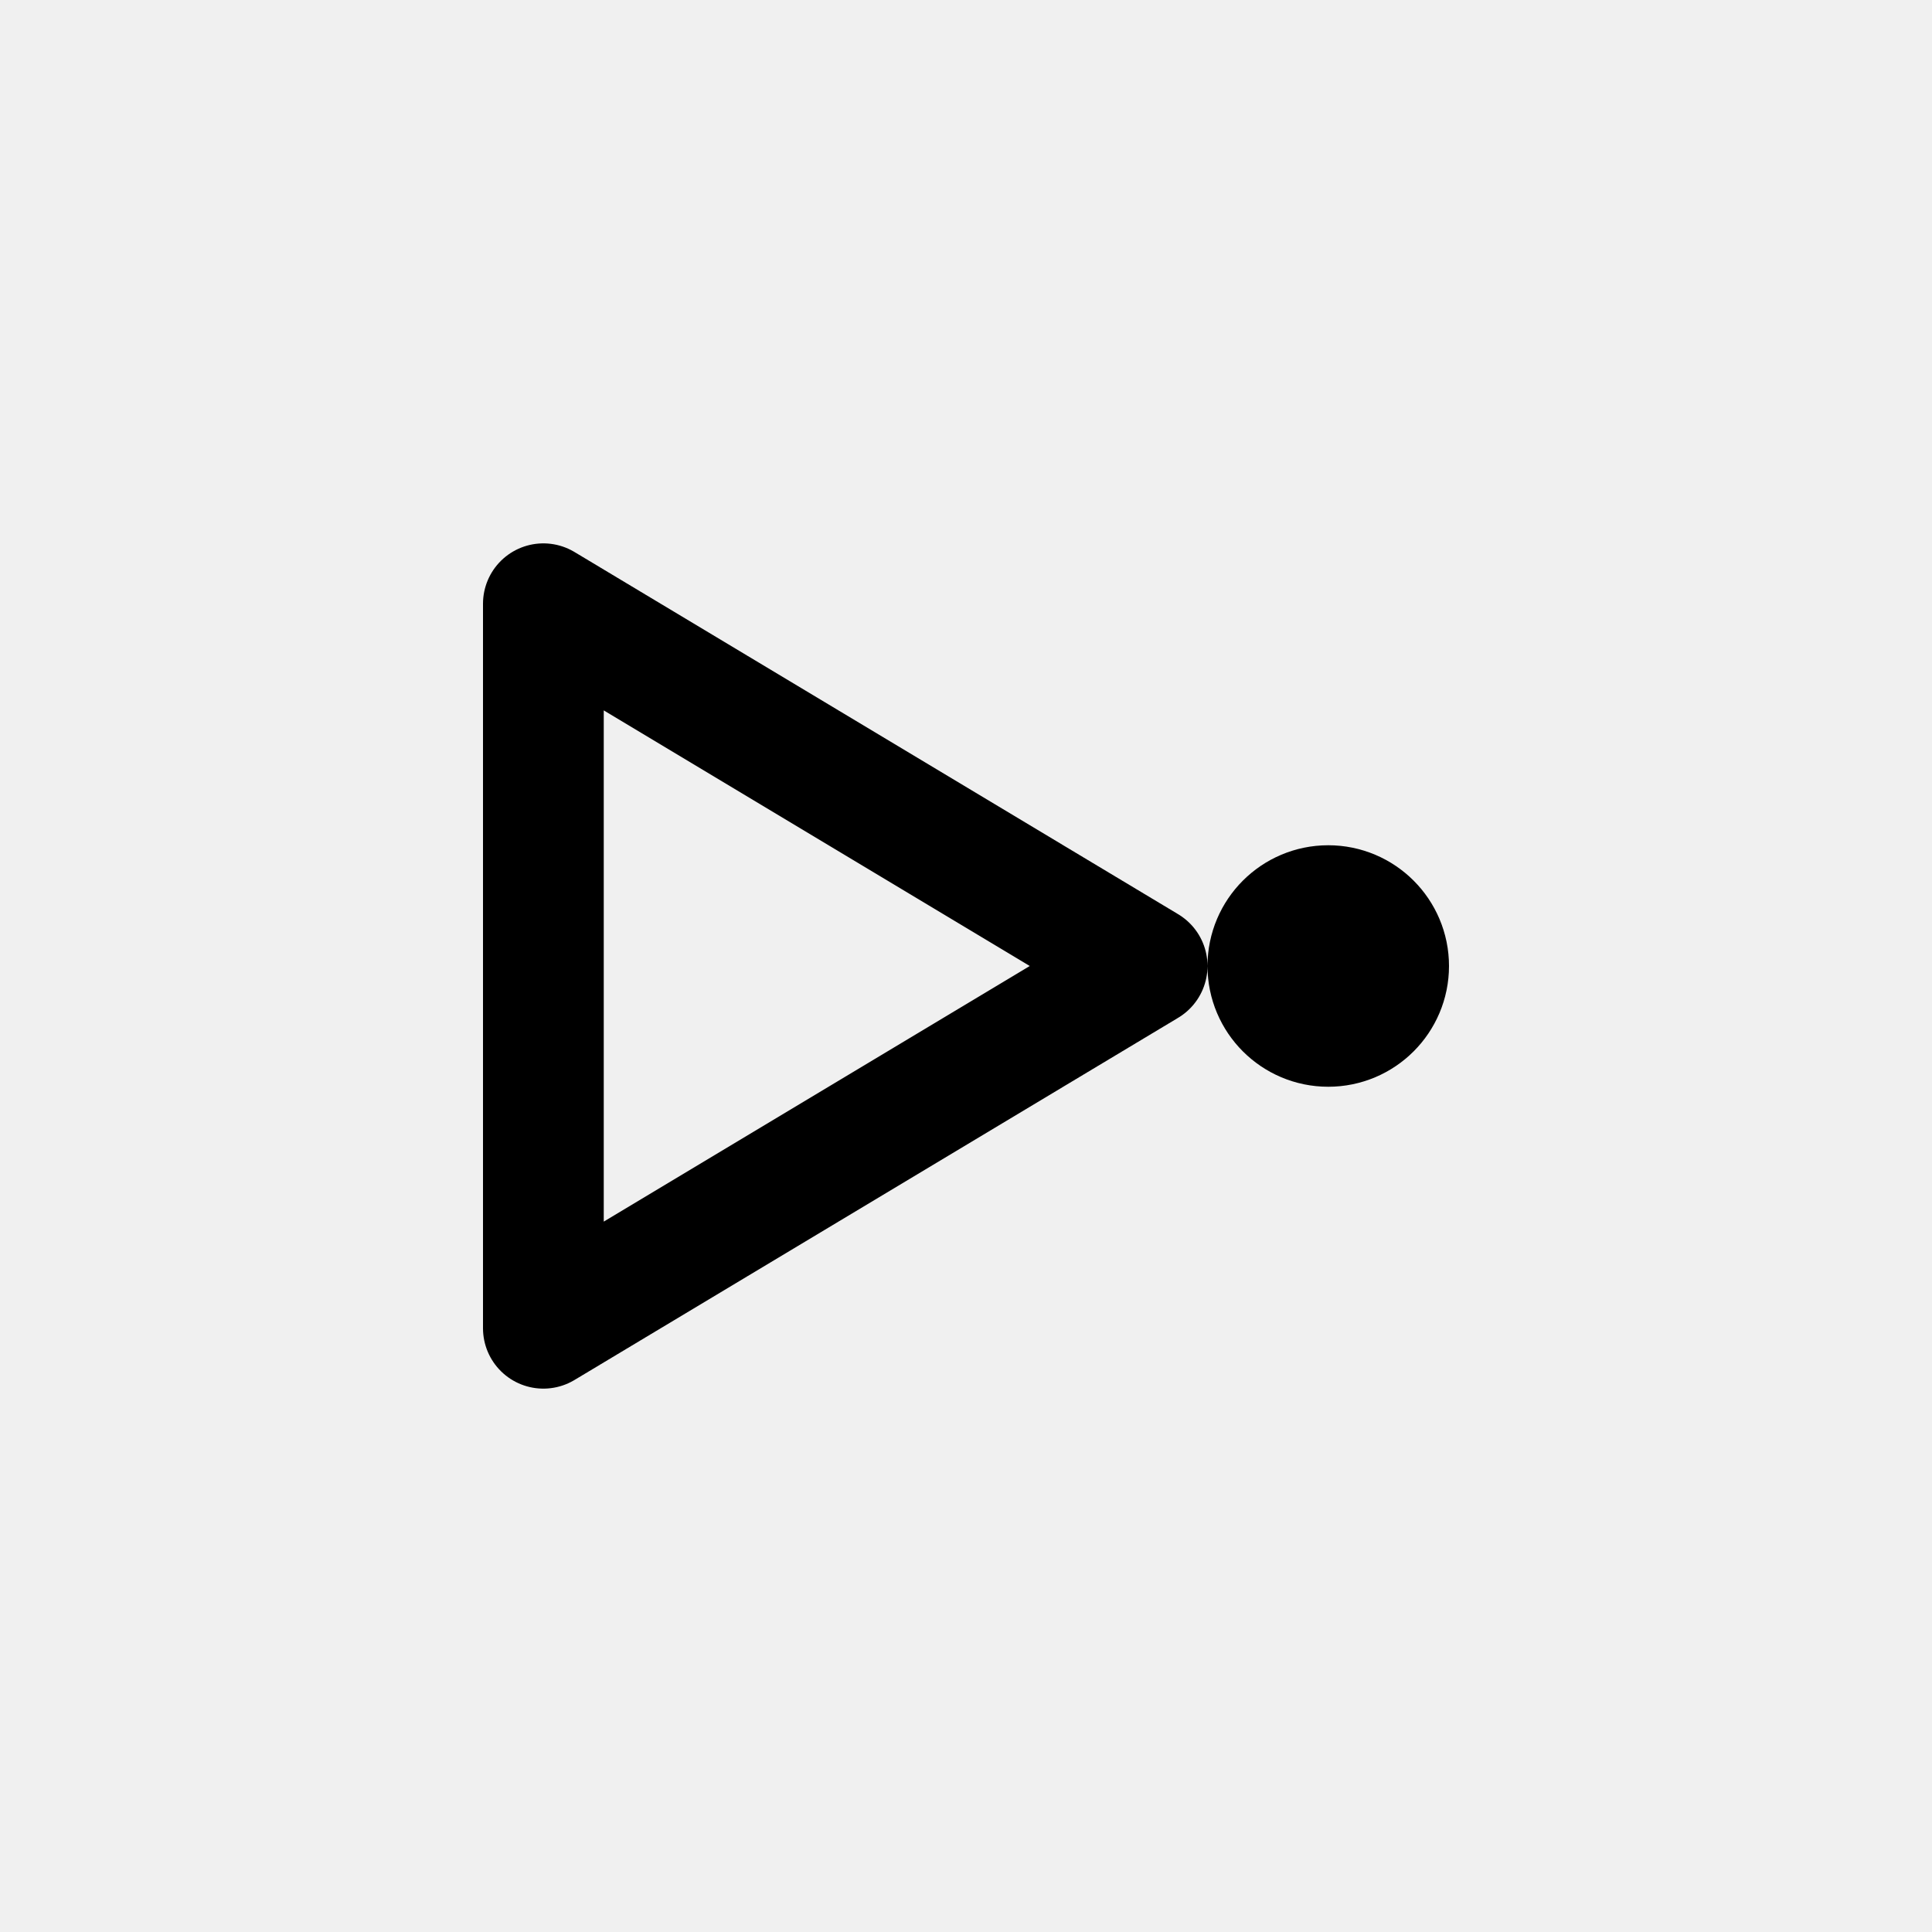
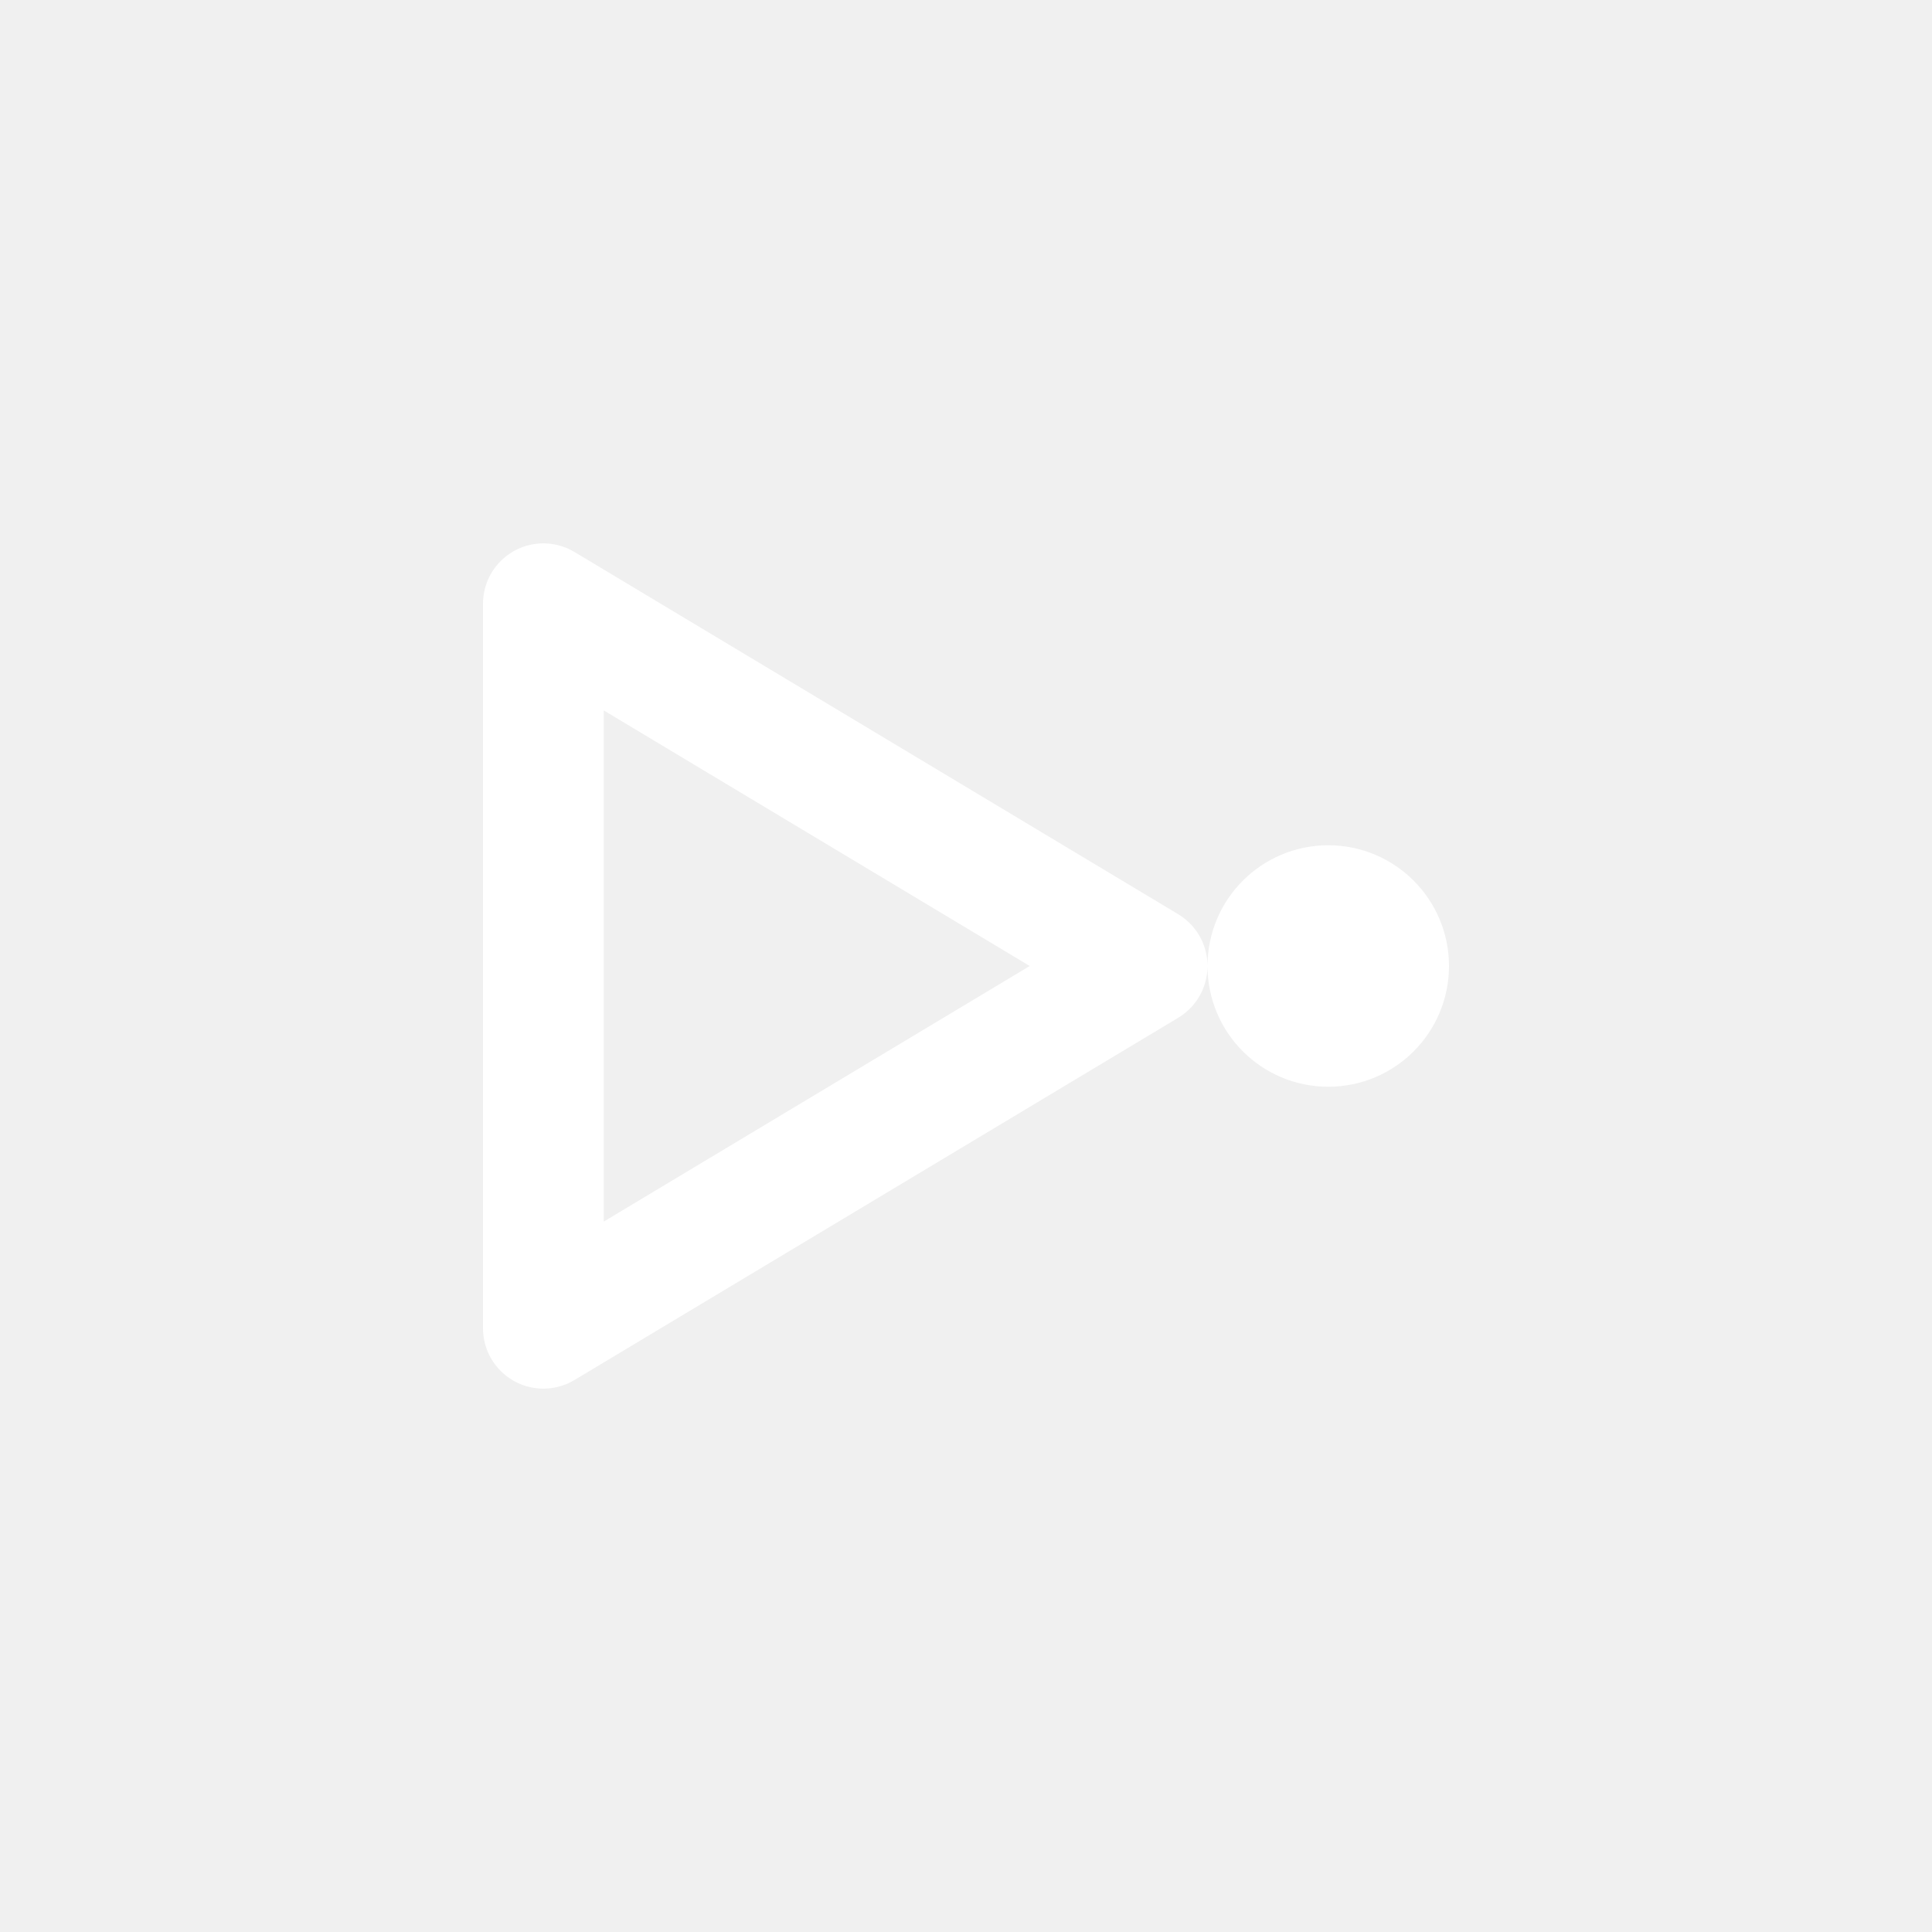
<svg xmlns="http://www.w3.org/2000/svg" width="32" height="32" viewBox="0 0 32 32" fill="none">
  <path d="M9 10V22L19 16L9 10ZM22 15C21.448 15 21 15.448 21 16C21 16.552 21.448 17 22 17C22.552 17 23 16.552 23 16C23 15.448 22.552 15 22 15Z" stroke="red" stroke-width="{stroke}" stroke-linecap="round" stroke-linejoin="round" />
-   <path d="M9 10V22L19 16L9 10ZM22 15C21.448 15 21 15.448 21 16C21 16.552 21.448 17 22 17C22.552 17 23 16.552 23 16C23 15.448 22.552 15 22 15Z" stroke="black" stroke-width="2" stroke-linecap="round" stroke-linejoin="round" />
+   <path d="M9 10V22L19 16L9 10ZM22 15C21.448 15 21 15.448 21 16C21 16.552 21.448 17 22 17C22.552 17 23 16.552 23 16C23 15.448 22.552 15 22 15Z" stroke="white" stroke-width="2" stroke-linecap="round" stroke-linejoin="round" />
</svg>
